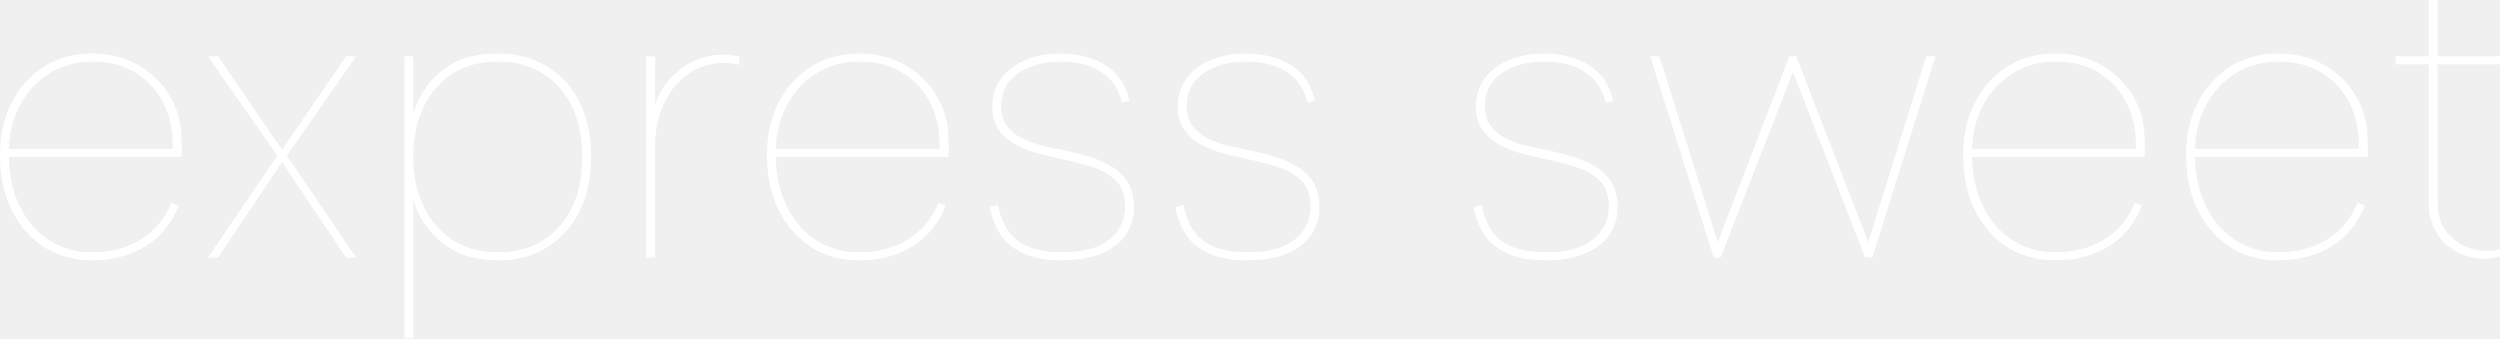
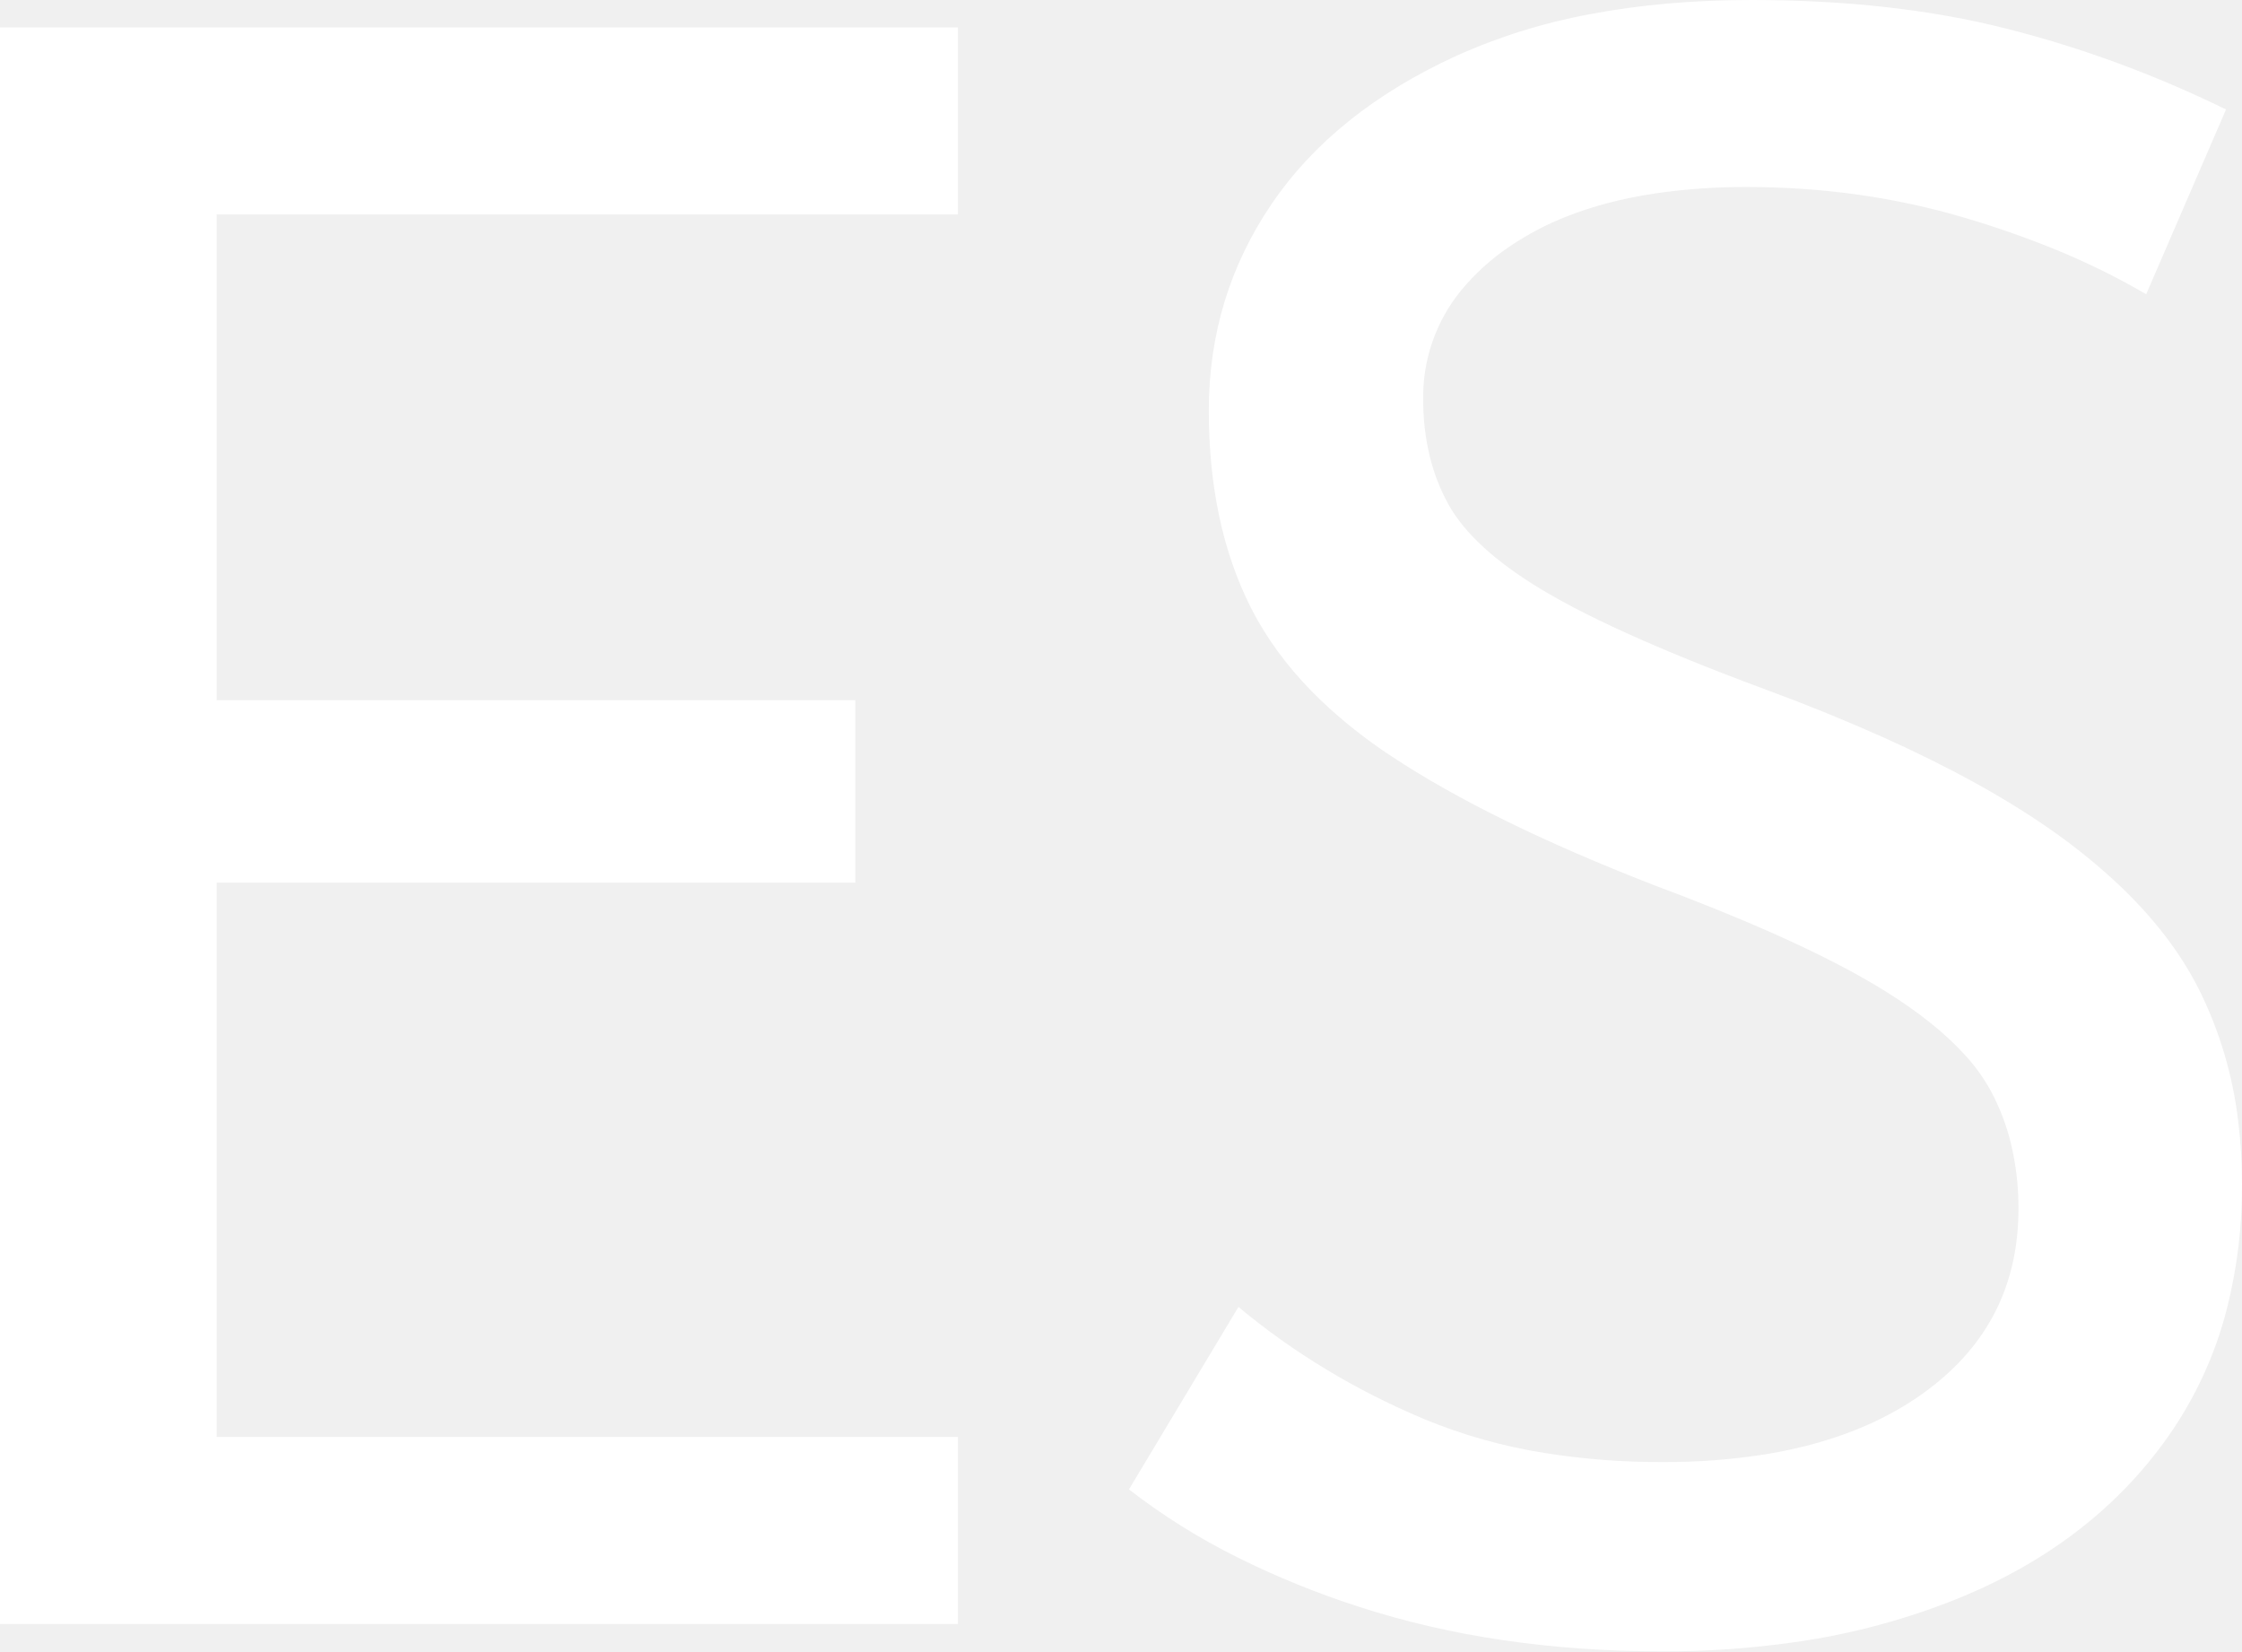
- <svg xmlns="http://www.w3.org/2000/svg" width="621.3" height="84" viewBox="0 0 621.3 84">
+ <svg xmlns="http://www.w3.org/2000/svg" width="98.301" height="72.401" viewBox="0 0 98.301 72.401">
  <g id="svgGroup" stroke-linecap="round" fill-rule="evenodd" font-size="9pt" stroke="#ffffff" stroke-width="0" fill="#ffffff" style="stroke:#ffffff;stroke-width:0;fill:#ffffff">
-     <path d="M 445.6 17.9 L 427.6 64 L 425.9 64 L 410.1 14 L 412.4 14 L 426.9 60.2 L 444.7 14 L 446.4 14 L 464.3 60.2 L 478.7 14 L 481 14 L 465.3 64 L 463.5 64 L 445.6 17.9 Z M 246 51.5 L 248 50.9 A 18.993 18.993 0 0 0 248.909 54.21 A 14.381 14.381 0 0 0 250.55 57.35 A 10.999 10.999 0 0 0 254.609 60.848 A 13.68 13.68 0 0 0 255.7 61.35 Q 258.42 62.463 262.227 62.658 A 32.624 32.624 0 0 0 263.9 62.7 Q 268.607 62.7 271.893 61.564 A 12.237 12.237 0 0 0 275.7 59.5 A 10.665 10.665 0 0 0 278.564 55.978 A 10.419 10.419 0 0 0 279.6 51.3 Q 279.6 48.215 278.387 46.209 A 6.605 6.605 0 0 0 277.35 44.9 Q 275.1 42.7 271.55 41.55 Q 268 40.4 264.2 39.6 Q 262 39.1 259 38.4 Q 256 37.7 253.2 36.35 Q 250.4 35 248.5 32.65 A 8.151 8.151 0 0 1 246.964 29.516 Q 246.657 28.326 246.609 26.926 A 15.374 15.374 0 0 1 246.6 26.4 Q 246.6 22.5 248.8 19.5 Q 251 16.5 254.85 14.9 A 20.463 20.463 0 0 1 259.757 13.574 A 27.213 27.213 0 0 1 263.7 13.3 A 22.788 22.788 0 0 1 270.039 14.154 A 19.645 19.645 0 0 1 274.4 16 A 12.506 12.506 0 0 1 279.516 21.659 A 18.262 18.262 0 0 1 280.7 25 L 278.9 25.5 Q 277.926 22.008 276.061 19.901 A 9.525 9.525 0 0 0 275.15 19 A 14.113 14.113 0 0 0 271.699 16.776 A 12.602 12.602 0 0 0 269.6 16.05 A 25.041 25.041 0 0 0 265.57 15.373 A 21.678 21.678 0 0 0 263.8 15.3 A 24.898 24.898 0 0 0 259.314 15.681 Q 256.709 16.159 254.621 17.235 A 13.758 13.758 0 0 0 252.95 18.25 Q 248.8 21.2 248.8 26.3 A 10.486 10.486 0 0 0 249.011 28.463 Q 249.308 29.871 250.022 30.958 A 6.419 6.419 0 0 0 250.3 31.35 A 10.63 10.63 0 0 0 253.86 34.303 A 12.353 12.353 0 0 0 254.15 34.45 A 23.203 23.203 0 0 0 257.929 35.894 A 26.922 26.922 0 0 0 259.3 36.25 Q 262.1 36.9 264.7 37.4 Q 267.6 38 270.6 38.9 A 25.279 25.279 0 0 1 275.83 41.115 A 23.552 23.552 0 0 1 276.15 41.3 Q 278.7 42.8 280.25 45.25 Q 281.712 47.56 281.795 50.981 A 17.162 17.162 0 0 1 281.8 51.4 A 13.387 13.387 0 0 1 281.301 55.131 A 10.967 10.967 0 0 1 279.6 58.6 Q 277.4 61.6 273.35 63.15 Q 269.3 64.7 263.8 64.7 Q 258.222 64.7 254.291 62.938 A 15.062 15.062 0 0 1 251.9 61.6 A 12.82 12.82 0 0 1 247.733 56.712 Q 246.805 54.877 246.241 52.583 A 25.4 25.4 0 0 1 246 51.5 Z M 292.1 51.5 L 294.1 50.9 A 18.993 18.993 0 0 0 295.009 54.21 A 14.381 14.381 0 0 0 296.65 57.35 A 10.999 10.999 0 0 0 300.709 60.848 A 13.68 13.68 0 0 0 301.8 61.35 Q 304.52 62.463 308.327 62.658 A 32.624 32.624 0 0 0 310 62.7 Q 314.707 62.7 317.993 61.564 A 12.237 12.237 0 0 0 321.8 59.5 A 10.665 10.665 0 0 0 324.664 55.978 A 10.419 10.419 0 0 0 325.7 51.3 Q 325.7 48.215 324.487 46.209 A 6.605 6.605 0 0 0 323.45 44.9 Q 321.2 42.7 317.65 41.55 Q 314.1 40.4 310.3 39.6 Q 308.1 39.1 305.1 38.4 Q 302.1 37.7 299.3 36.35 Q 296.5 35 294.6 32.65 A 8.151 8.151 0 0 1 293.064 29.516 Q 292.757 28.326 292.709 26.926 A 15.374 15.374 0 0 1 292.7 26.4 Q 292.7 22.5 294.9 19.5 Q 297.1 16.5 300.95 14.9 A 20.463 20.463 0 0 1 305.857 13.574 A 27.213 27.213 0 0 1 309.8 13.3 A 22.788 22.788 0 0 1 316.139 14.154 A 19.645 19.645 0 0 1 320.5 16 A 12.506 12.506 0 0 1 325.616 21.659 A 18.262 18.262 0 0 1 326.8 25 L 325 25.5 Q 324.026 22.008 322.161 19.901 A 9.525 9.525 0 0 0 321.25 19 A 14.113 14.113 0 0 0 317.799 16.776 A 12.602 12.602 0 0 0 315.7 16.05 A 25.041 25.041 0 0 0 311.67 15.373 A 21.678 21.678 0 0 0 309.9 15.3 A 24.898 24.898 0 0 0 305.414 15.681 Q 302.809 16.159 300.721 17.235 A 13.758 13.758 0 0 0 299.05 18.25 Q 294.9 21.2 294.9 26.3 A 10.486 10.486 0 0 0 295.111 28.463 Q 295.408 29.871 296.122 30.958 A 6.419 6.419 0 0 0 296.4 31.35 A 10.63 10.63 0 0 0 299.96 34.303 A 12.353 12.353 0 0 0 300.25 34.45 A 23.203 23.203 0 0 0 304.029 35.894 A 26.922 26.922 0 0 0 305.4 36.25 Q 308.2 36.9 310.8 37.4 Q 313.7 38 316.7 38.9 A 25.279 25.279 0 0 1 321.93 41.115 A 23.552 23.552 0 0 1 322.25 41.3 Q 324.8 42.8 326.35 45.25 Q 327.812 47.56 327.895 50.981 A 17.162 17.162 0 0 1 327.9 51.4 A 13.387 13.387 0 0 1 327.401 55.131 A 10.967 10.967 0 0 1 325.7 58.6 Q 323.5 61.6 319.45 63.15 Q 315.4 64.7 309.9 64.7 Q 304.322 64.7 300.391 62.938 A 15.062 15.062 0 0 1 298 61.6 A 12.82 12.82 0 0 1 293.833 56.712 Q 292.905 54.877 292.341 52.583 A 25.4 25.4 0 0 1 292.1 51.5 Z M 366.2 51.5 L 368.2 50.9 A 18.993 18.993 0 0 0 369.109 54.21 A 14.381 14.381 0 0 0 370.75 57.35 A 10.999 10.999 0 0 0 374.809 60.848 A 13.68 13.68 0 0 0 375.9 61.35 Q 378.62 62.463 382.427 62.658 A 32.624 32.624 0 0 0 384.1 62.7 Q 388.807 62.7 392.093 61.564 A 12.237 12.237 0 0 0 395.9 59.5 A 10.665 10.665 0 0 0 398.764 55.978 A 10.419 10.419 0 0 0 399.8 51.3 Q 399.8 48.215 398.587 46.209 A 6.605 6.605 0 0 0 397.55 44.9 Q 395.3 42.7 391.75 41.55 Q 388.2 40.4 384.4 39.6 Q 382.2 39.1 379.2 38.4 Q 376.2 37.7 373.4 36.35 Q 370.6 35 368.7 32.65 A 8.151 8.151 0 0 1 367.164 29.516 Q 366.857 28.326 366.809 26.926 A 15.374 15.374 0 0 1 366.8 26.4 Q 366.8 22.5 369 19.5 Q 371.2 16.5 375.05 14.9 A 20.463 20.463 0 0 1 379.957 13.574 A 27.213 27.213 0 0 1 383.9 13.3 A 22.788 22.788 0 0 1 390.239 14.154 A 19.645 19.645 0 0 1 394.6 16 A 12.506 12.506 0 0 1 399.716 21.659 A 18.262 18.262 0 0 1 400.9 25 L 399.1 25.5 Q 398.126 22.008 396.261 19.901 A 9.525 9.525 0 0 0 395.35 19 A 14.113 14.113 0 0 0 391.899 16.776 A 12.602 12.602 0 0 0 389.8 16.05 A 25.041 25.041 0 0 0 385.77 15.373 A 21.678 21.678 0 0 0 384 15.3 A 24.898 24.898 0 0 0 379.514 15.681 Q 376.909 16.159 374.821 17.235 A 13.758 13.758 0 0 0 373.15 18.25 Q 369 21.2 369 26.3 A 10.486 10.486 0 0 0 369.211 28.463 Q 369.508 29.871 370.222 30.958 A 6.419 6.419 0 0 0 370.5 31.35 A 10.63 10.63 0 0 0 374.06 34.303 A 12.353 12.353 0 0 0 374.35 34.45 A 23.203 23.203 0 0 0 378.129 35.894 A 26.922 26.922 0 0 0 379.5 36.25 Q 382.3 36.9 384.9 37.4 Q 387.8 38 390.8 38.9 A 25.279 25.279 0 0 1 396.03 41.115 A 23.552 23.552 0 0 1 396.35 41.3 Q 398.9 42.8 400.45 45.25 Q 401.912 47.56 401.995 50.981 A 17.162 17.162 0 0 1 402 51.4 A 13.387 13.387 0 0 1 401.501 55.131 A 10.967 10.967 0 0 1 399.8 58.6 Q 397.6 61.6 393.55 63.15 Q 389.5 64.7 384 64.7 Q 378.422 64.7 374.491 62.938 A 15.062 15.062 0 0 1 372.1 61.6 A 12.82 12.82 0 0 1 367.933 56.712 Q 367.005 54.877 366.441 52.583 A 25.4 25.4 0 0 1 366.2 51.5 Z M 102.6 49.3 L 102.7 49.1 L 102.7 84 L 100.5 84 L 100.5 14 L 102.7 14 L 102.7 28.3 A 20.65 20.65 0 0 1 109.126 18.152 A 25.206 25.206 0 0 1 109.65 17.7 A 18.097 18.097 0 0 1 117.044 14.04 Q 119.752 13.369 122.937 13.307 A 33.629 33.629 0 0 1 123.6 13.3 Q 130.6 13.3 135.85 16.45 A 21.293 21.293 0 0 1 143.978 25.305 A 25.296 25.296 0 0 1 144 25.35 A 26.234 26.234 0 0 1 146.345 32.499 A 36.241 36.241 0 0 1 146.9 39 A 35.374 35.374 0 0 1 146.305 45.648 A 26.153 26.153 0 0 1 144 52.55 A 22.221 22.221 0 0 1 138.501 59.62 A 21.399 21.399 0 0 1 135.9 61.5 A 21.463 21.463 0 0 1 127.496 64.447 A 27.63 27.63 0 0 1 123.7 64.7 A 26.554 26.554 0 0 1 117.533 64.021 A 18.84 18.84 0 0 1 109.8 60.25 Q 104.4 55.8 102.6 49.3 Z M 45.1 39 L 2.2 39 Q 2.3 46 4.95 51.35 A 21.554 21.554 0 0 0 9.044 57.12 A 19.579 19.579 0 0 0 12.25 59.7 A 18.852 18.852 0 0 0 21.422 62.653 A 23.041 23.041 0 0 0 22.9 62.7 A 25.755 25.755 0 0 0 29.2 61.961 A 20.473 20.473 0 0 0 35.05 59.5 A 18.677 18.677 0 0 0 42.596 50.412 A 22.115 22.115 0 0 0 42.6 50.4 L 44.4 51.1 Q 41.9 57.6 36.25 61.15 Q 30.6 64.7 22.9 64.7 A 23.713 23.713 0 0 1 16.141 63.769 A 20.192 20.192 0 0 1 10.95 61.4 A 22.072 22.072 0 0 1 3.464 53.283 A 26.549 26.549 0 0 1 2.9 52.2 A 27.862 27.862 0 0 1 0.409 44.086 A 36.794 36.794 0 0 1 0 38.5 Q 0 31.1 2.95 25.4 A 22.827 22.827 0 0 1 8.399 18.437 A 21.776 21.776 0 0 1 11.05 16.5 Q 16.2 13.3 22.9 13.3 A 24.524 24.524 0 0 1 29.614 14.189 A 20.975 20.975 0 0 1 34.3 16.15 Q 39.3 19 42.2 23.85 A 20.585 20.585 0 0 1 45.03 32.995 A 25.24 25.24 0 0 1 45.1 34.9 Q 45.1 35.526 45.14 36.472 A 72 72 0 0 0 45.15 36.7 A 16.395 16.395 0 0 1 45.167 37.444 Q 45.167 38.2 45.1 39 Z M 235.7 39 L 192.8 39 Q 192.9 46 195.55 51.35 A 21.554 21.554 0 0 0 199.644 57.12 A 19.579 19.579 0 0 0 202.85 59.7 A 18.852 18.852 0 0 0 212.022 62.653 A 23.041 23.041 0 0 0 213.5 62.7 A 25.755 25.755 0 0 0 219.8 61.961 A 20.473 20.473 0 0 0 225.65 59.5 A 18.677 18.677 0 0 0 233.196 50.412 A 22.115 22.115 0 0 0 233.2 50.4 L 235 51.1 Q 232.5 57.6 226.85 61.15 Q 221.2 64.7 213.5 64.7 A 23.713 23.713 0 0 1 206.741 63.769 A 20.192 20.192 0 0 1 201.55 61.4 A 22.072 22.072 0 0 1 194.064 53.283 A 26.549 26.549 0 0 1 193.5 52.2 A 27.862 27.862 0 0 1 191.009 44.086 A 36.794 36.794 0 0 1 190.6 38.5 Q 190.6 31.1 193.55 25.4 A 22.827 22.827 0 0 1 198.999 18.437 A 21.776 21.776 0 0 1 201.65 16.5 Q 206.8 13.3 213.5 13.3 A 24.524 24.524 0 0 1 220.214 14.189 A 20.975 20.975 0 0 1 224.9 16.15 Q 229.9 19 232.8 23.85 A 20.585 20.585 0 0 1 235.63 32.995 A 25.24 25.24 0 0 1 235.7 34.9 Q 235.7 35.526 235.74 36.472 A 72 72 0 0 0 235.75 36.7 A 16.395 16.395 0 0 1 235.767 37.444 Q 235.767 38.2 235.7 39 Z M 533 39 L 490.1 39 Q 490.2 46 492.85 51.35 A 21.554 21.554 0 0 0 496.944 57.12 A 19.579 19.579 0 0 0 500.15 59.7 A 18.852 18.852 0 0 0 509.322 62.653 A 23.041 23.041 0 0 0 510.8 62.7 A 25.755 25.755 0 0 0 517.1 61.961 A 20.473 20.473 0 0 0 522.95 59.5 A 18.677 18.677 0 0 0 530.496 50.412 A 22.115 22.115 0 0 0 530.5 50.4 L 532.3 51.1 Q 529.8 57.6 524.15 61.15 Q 518.5 64.7 510.8 64.7 A 23.713 23.713 0 0 1 504.041 63.769 A 20.192 20.192 0 0 1 498.85 61.4 A 22.072 22.072 0 0 1 491.364 53.283 A 26.549 26.549 0 0 1 490.8 52.2 A 27.862 27.862 0 0 1 488.309 44.086 A 36.794 36.794 0 0 1 487.9 38.5 Q 487.9 31.1 490.85 25.4 A 22.827 22.827 0 0 1 496.299 18.437 A 21.776 21.776 0 0 1 498.95 16.5 Q 504.1 13.3 510.8 13.3 A 24.524 24.524 0 0 1 517.514 14.189 A 20.975 20.975 0 0 1 522.2 16.15 Q 527.2 19 530.1 23.85 A 20.585 20.585 0 0 1 532.93 32.995 A 25.24 25.24 0 0 1 533 34.9 Q 533 35.526 533.04 36.472 A 72 72 0 0 0 533.05 36.7 A 16.395 16.395 0 0 1 533.067 37.444 Q 533.067 38.2 533 39 Z M 588.4 39 L 545.5 39 Q 545.6 46 548.25 51.35 A 21.554 21.554 0 0 0 552.344 57.12 A 19.579 19.579 0 0 0 555.55 59.7 A 18.852 18.852 0 0 0 564.722 62.653 A 23.041 23.041 0 0 0 566.2 62.7 A 25.755 25.755 0 0 0 572.5 61.961 A 20.473 20.473 0 0 0 578.35 59.5 A 18.677 18.677 0 0 0 585.896 50.412 A 22.115 22.115 0 0 0 585.9 50.4 L 587.7 51.1 Q 585.2 57.6 579.55 61.15 Q 573.9 64.7 566.2 64.7 A 23.713 23.713 0 0 1 559.441 63.769 A 20.192 20.192 0 0 1 554.25 61.4 A 22.072 22.072 0 0 1 546.764 53.283 A 26.549 26.549 0 0 1 546.2 52.2 A 27.862 27.862 0 0 1 543.709 44.086 A 36.794 36.794 0 0 1 543.3 38.5 Q 543.3 31.1 546.25 25.4 A 22.827 22.827 0 0 1 551.699 18.437 A 21.776 21.776 0 0 1 554.35 16.5 Q 559.5 13.3 566.2 13.3 A 24.524 24.524 0 0 1 572.914 14.189 A 20.975 20.975 0 0 1 577.6 16.15 Q 582.6 19 585.5 23.85 A 20.585 20.585 0 0 1 588.33 32.995 A 25.24 25.24 0 0 1 588.4 34.9 Q 588.4 35.526 588.44 36.472 A 72 72 0 0 0 588.45 36.7 A 16.395 16.395 0 0 1 588.467 37.444 Q 588.467 38.2 588.4 39 Z M 68.9 38.7 L 51.7 14 L 54.2 14 L 70.1 37.2 L 86 14 L 88.5 14 L 71.3 38.7 L 88.5 64 L 86 64 L 70.1 40.3 L 54.2 64 L 51.7 64 L 68.9 38.7 Z M 595.4 14 L 603.6 14 L 603.6 0 L 605.8 0 L 605.8 14 L 621.3 14 L 621.3 16 L 605.8 16 L 605.8 50.6 Q 605.8 54.7 608.05 57.6 Q 610.3 60.5 613.85 61.7 A 12.337 12.337 0 0 0 617.827 62.355 Q 619.528 62.355 621.3 61.9 L 621.3 63.7 Q 618.1 64.6 614.95 64.1 Q 611.8 63.6 609.25 61.8 Q 606.7 60 605.15 57.15 A 12.732 12.732 0 0 1 603.723 52.614 A 16.109 16.109 0 0 1 603.6 50.6 L 603.6 16 L 595.4 16 L 595.4 14 Z M 160.6 64 L 160.6 14 L 162.8 14 L 162.8 26 Q 164 22.2 166.95 19.1 A 18.058 18.058 0 0 1 174.084 14.524 A 20.905 20.905 0 0 1 174.15 14.5 A 16.066 16.066 0 0 1 178.857 13.616 Q 180.619 13.543 182.521 13.807 A 24.56 24.56 0 0 1 183.7 14 L 183.7 16.1 A 18.567 18.567 0 0 0 180.826 15.672 Q 178.03 15.484 175.5 16.25 Q 171.7 17.4 168.85 20.2 A 18.578 18.578 0 0 0 165.219 25.279 A 22.526 22.526 0 0 0 164.4 27.15 A 24.134 24.134 0 0 0 162.877 34.092 A 28.595 28.595 0 0 0 162.8 36.2 L 162.8 64 L 160.6 64 Z M 144.7 39 Q 144.7 28.1 138.95 21.7 A 18.991 18.991 0 0 0 126.242 15.428 A 26.521 26.521 0 0 0 123.6 15.3 A 22.945 22.945 0 0 0 117.805 16.002 A 18.407 18.407 0 0 0 112.5 18.3 A 19.595 19.595 0 0 0 105.494 26.154 A 23.466 23.466 0 0 0 105.25 26.65 Q 102.7 32 102.7 39 A 32.014 32.014 0 0 0 103.33 45.491 A 24.867 24.867 0 0 0 105.3 51.35 Q 107.9 56.7 112.6 59.7 A 18.981 18.981 0 0 0 120.235 62.463 A 24.555 24.555 0 0 0 123.7 62.7 A 23.259 23.259 0 0 0 130.605 61.723 A 18.3 18.3 0 0 0 139 56.3 Q 144.411 50.225 144.686 40.095 A 40.402 40.402 0 0 0 144.7 39 Z M 2.2 37 L 42.9 37 A 30.655 30.655 0 0 0 42.916 36.043 Q 42.916 30.23 40.65 25.7 Q 38.2 20.8 33.65 18.05 A 18.903 18.903 0 0 0 26.659 15.575 A 24.797 24.797 0 0 0 22.9 15.3 A 20.57 20.57 0 0 0 16.119 16.394 A 18.748 18.748 0 0 0 12.5 18.1 Q 7.9 20.9 5.15 25.8 A 23.021 23.021 0 0 0 2.46 33.937 A 28.436 28.436 0 0 0 2.2 37 Z M 192.8 37 L 233.5 37 A 30.655 30.655 0 0 0 233.516 36.043 Q 233.516 30.23 231.25 25.7 Q 228.8 20.8 224.25 18.05 A 18.903 18.903 0 0 0 217.259 15.575 A 24.797 24.797 0 0 0 213.5 15.3 A 20.57 20.57 0 0 0 206.719 16.394 A 18.748 18.748 0 0 0 203.1 18.1 Q 198.5 20.9 195.75 25.8 A 23.021 23.021 0 0 0 193.06 33.937 A 28.436 28.436 0 0 0 192.8 37 Z M 490.1 37 L 530.8 37 A 30.655 30.655 0 0 0 530.816 36.043 Q 530.816 30.23 528.55 25.7 Q 526.1 20.8 521.55 18.05 A 18.903 18.903 0 0 0 514.559 15.575 A 24.797 24.797 0 0 0 510.8 15.3 A 20.57 20.57 0 0 0 504.019 16.394 A 18.748 18.748 0 0 0 500.4 18.1 Q 495.8 20.9 493.05 25.8 A 23.021 23.021 0 0 0 490.36 33.937 A 28.436 28.436 0 0 0 490.1 37 Z M 545.5 37 L 586.2 37 A 30.655 30.655 0 0 0 586.216 36.043 Q 586.216 30.23 583.95 25.7 Q 581.5 20.8 576.95 18.05 A 18.903 18.903 0 0 0 569.959 15.575 A 24.797 24.797 0 0 0 566.2 15.3 A 20.57 20.57 0 0 0 559.419 16.394 A 18.748 18.748 0 0 0 555.8 18.1 Q 551.2 20.9 548.45 25.8 A 23.021 23.021 0 0 0 545.76 33.937 A 28.436 28.436 0 0 0 545.5 37 Z" vector-effect="non-scaling-stroke" />
+     <path d="M 42 71.2 L 0 71.2 L 0 1.2 L 42 1.2 L 42 9.4 L 9.5 9.4 L 9.5 30.7 L 37.5 30.7 L 37.5 38.7 L 9.5 38.7 L 9.5 63 L 42 63 L 42 71.2 Z M 49.5 65.3 L 54.3 57.3 Q 57.9 60.3 62.4 62.2 A 23.348 23.348 0 0 0 67.77 63.71 A 32.118 32.118 0 0 0 72.9 64.1 A 27.981 27.981 0 0 0 77.447 63.754 Q 79.87 63.354 81.831 62.494 A 13.701 13.701 0 0 0 84.3 61.1 Q 88.348 58.209 88.495 53.366 A 12.116 12.116 0 0 0 88.5 53 A 11.94 11.94 0 0 0 88.163 50.107 A 9.816 9.816 0 0 0 87.3 47.85 A 8.097 8.097 0 0 0 86.1 46.194 Q 84.83 44.813 82.684 43.471 A 25.81 25.81 0 0 0 82.65 43.45 Q 79.534 41.508 73.765 39.28 A 118.584 118.584 0 0 0 72.5 38.8 Q 65.3 36 61 33.15 A 21.931 21.931 0 0 1 57.911 30.703 Q 56.194 29.053 55.138 27.188 A 13.303 13.303 0 0 1 54.85 26.65 Q 53 23 53 18 Q 53 13 55.75 8.95 Q 58.5 4.9 63.85 2.45 A 25.558 25.558 0 0 1 69.75 0.615 Q 72.993 0 76.8 0 Q 83 0 87.95 1.25 Q 92.9 2.5 97.6 4.8 L 94.1 12.9 A 31.496 31.496 0 0 0 89.974 10.881 A 41.686 41.686 0 0 0 86.15 9.55 Q 81.6 8.2 76.6 8.2 A 27.187 27.187 0 0 0 72.57 8.48 Q 70.438 8.8 68.7 9.487 A 12.616 12.616 0 0 0 66.2 10.8 A 9.902 9.902 0 0 0 64.037 12.765 A 7.359 7.359 0 0 0 62.4 17.5 A 10.464 10.464 0 0 0 62.692 20.022 A 8.562 8.562 0 0 0 63.5 22.1 Q 64.556 24.019 67.591 25.847 A 23.503 23.503 0 0 0 67.85 26 A 33.003 33.003 0 0 0 70.066 27.172 Q 72.335 28.275 75.546 29.523 A 130.016 130.016 0 0 0 77.6 30.3 A 81.228 81.228 0 0 1 82.578 32.329 Q 86.964 34.3 89.95 36.4 A 26.044 26.044 0 0 1 92.99 38.878 Q 95.213 41.006 96.4 43.35 A 17.579 17.579 0 0 1 98.141 49.213 A 22.155 22.155 0 0 1 98.3 51.9 A 21.71 21.71 0 0 1 97.633 57.401 A 17.105 17.105 0 0 1 95.05 63 Q 91.8 67.6 86.05 70 A 30.521 30.521 0 0 1 78.64 72.004 A 40.027 40.027 0 0 1 72.9 72.4 Q 65.6 72.4 59.6 70.45 A 38.206 38.206 0 0 1 54.233 68.268 A 28.433 28.433 0 0 1 49.5 65.3 Z" vector-effect="non-scaling-stroke" />
  </g>
</svg>
